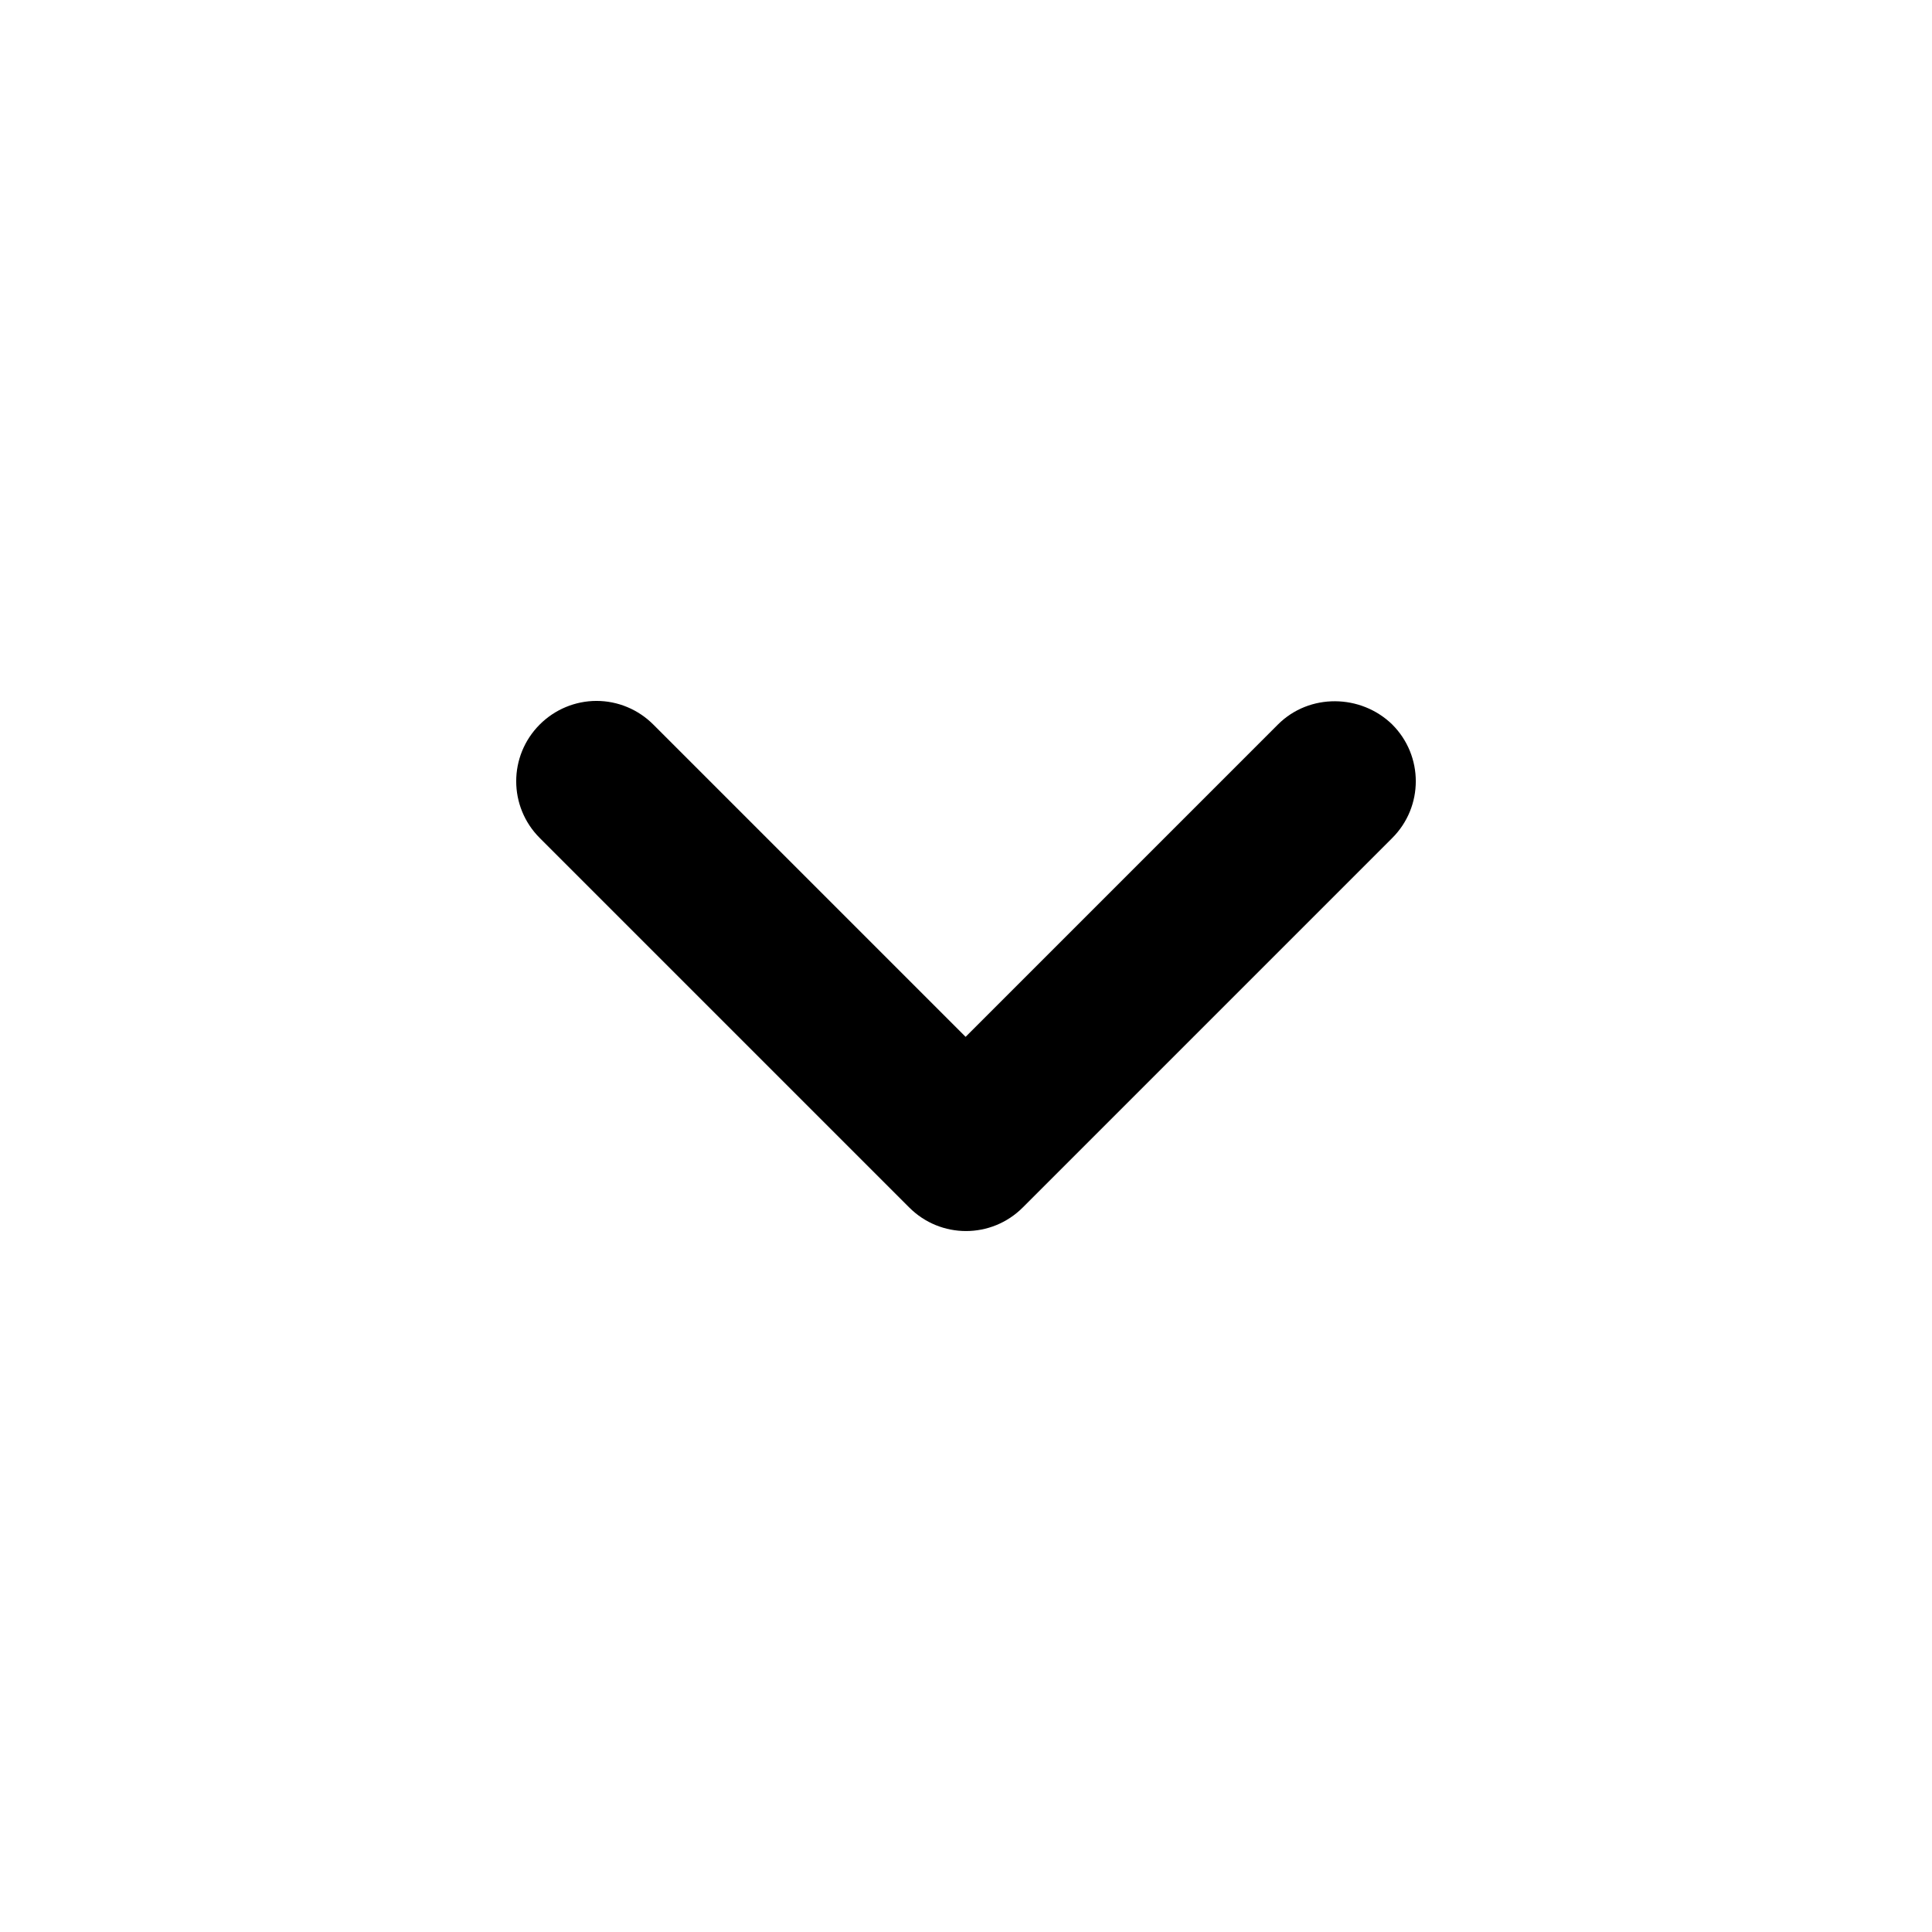
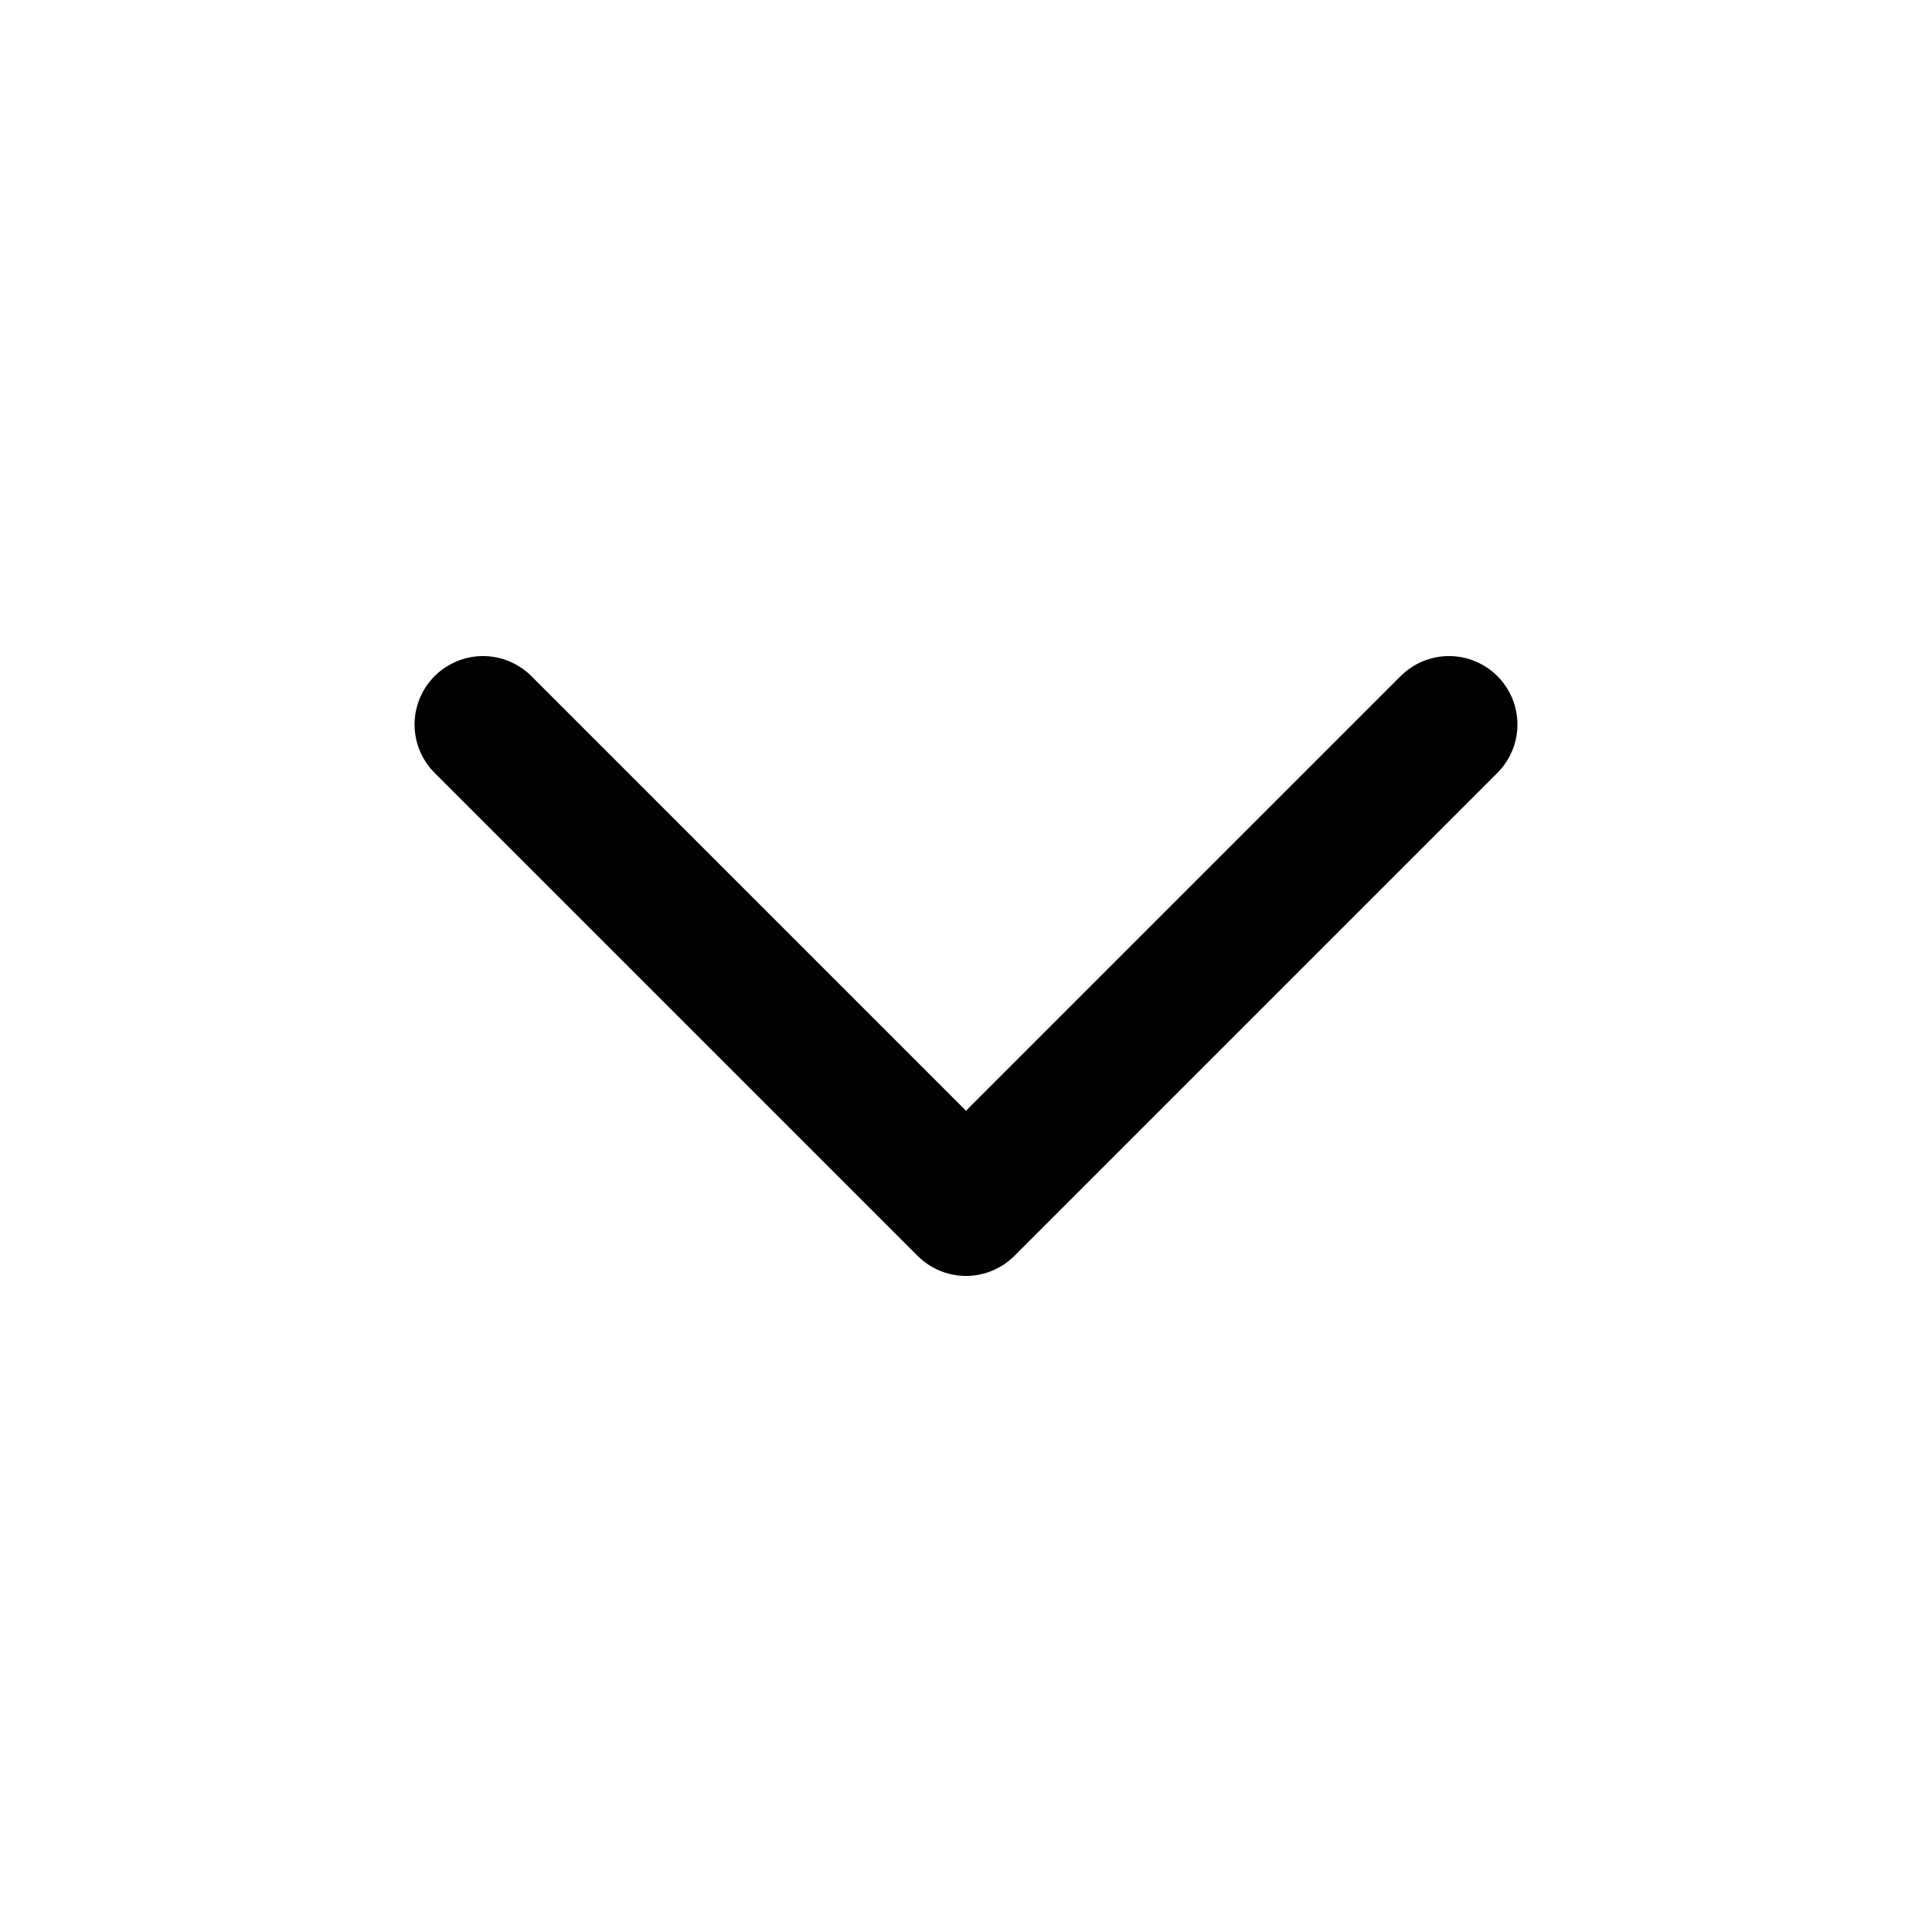
- <svg xmlns="http://www.w3.org/2000/svg" width="24" height="24" viewBox="0 0 24 24" fill="none">
-   <path d="M15.875 9L11.995 12.88L8.115 9C7.928 8.813 7.675 8.707 7.41 8.707C7.146 8.707 6.892 8.813 6.705 9C6.315 9.39 6.315 10.02 6.705 10.41L11.295 15C11.685 15.39 12.315 15.39 12.705 15L17.295 10.41C17.685 10.02 17.685 9.39 17.295 9C16.905 8.62 16.265 8.61 15.875 9Z" fill="black" />
+ <svg xmlns="http://www.w3.org/2000/svg" width="24" height="24" viewBox="0 0 24 24">
+   <g fill="none" stroke="black" stroke-width="1.7" stroke-linecap="round" stroke-linejoin="round">
+     <path d="M6 9l6 6 6-6" />
+   </g>
</svg>
